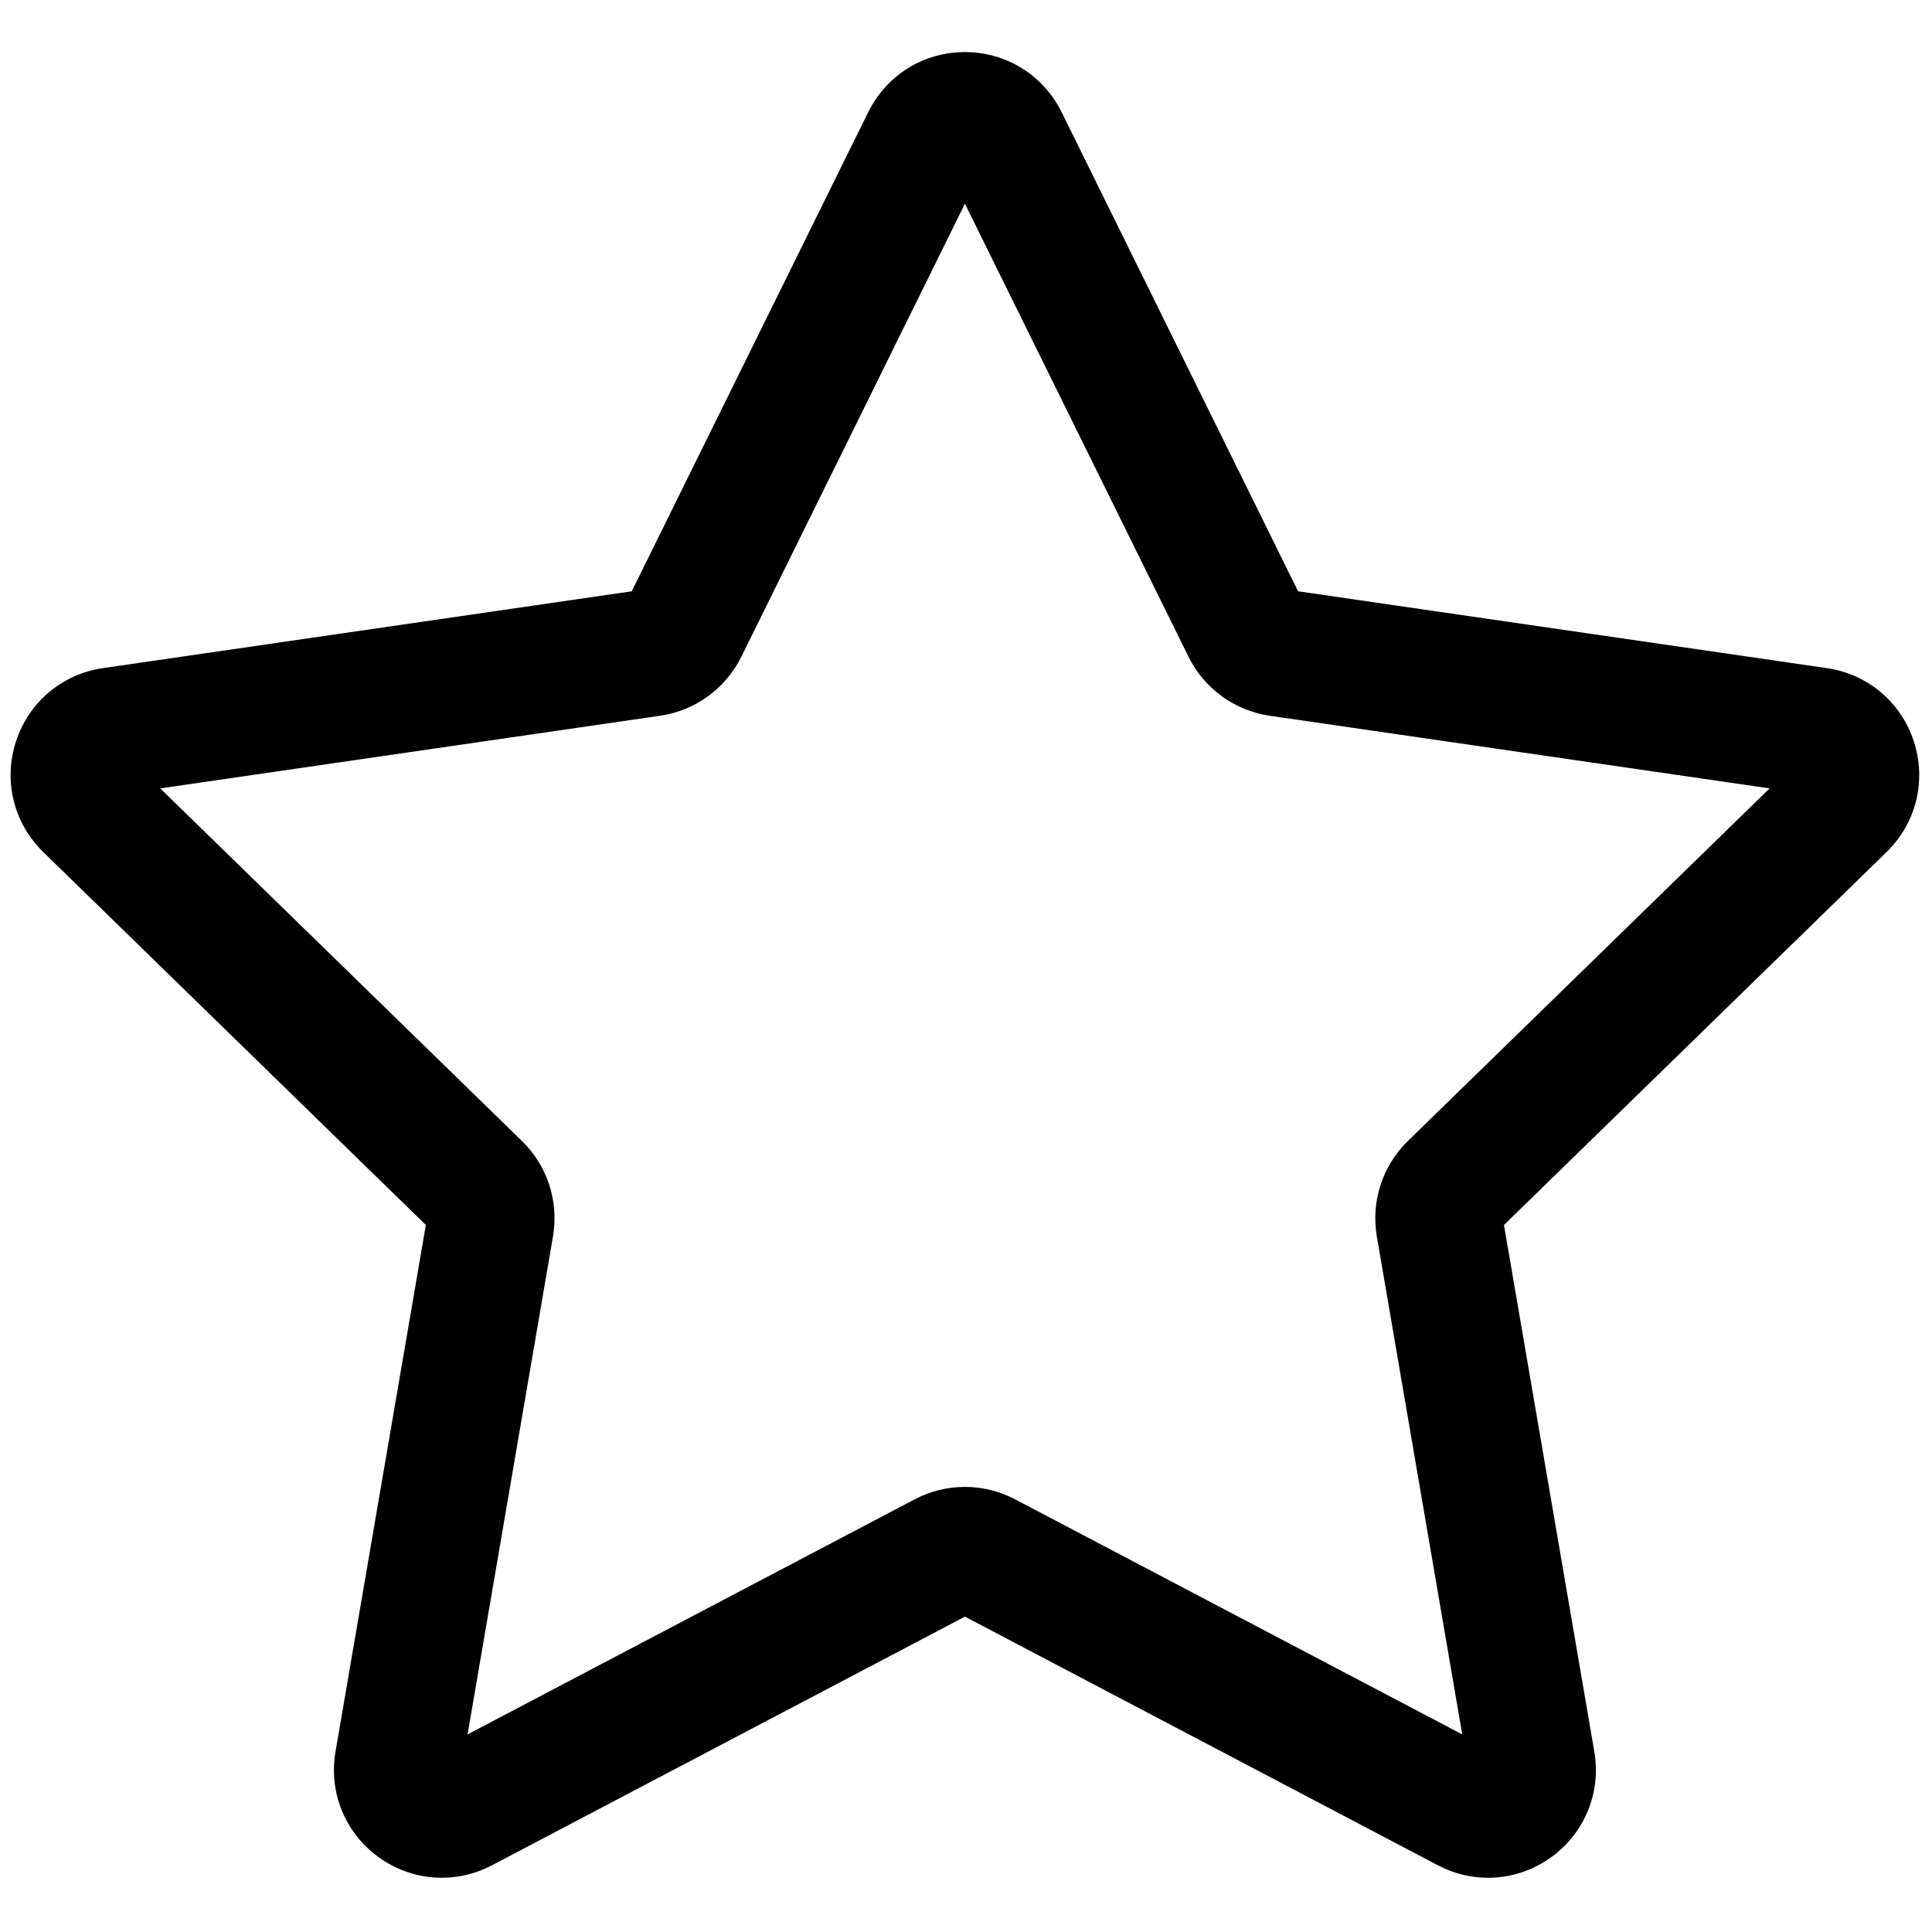
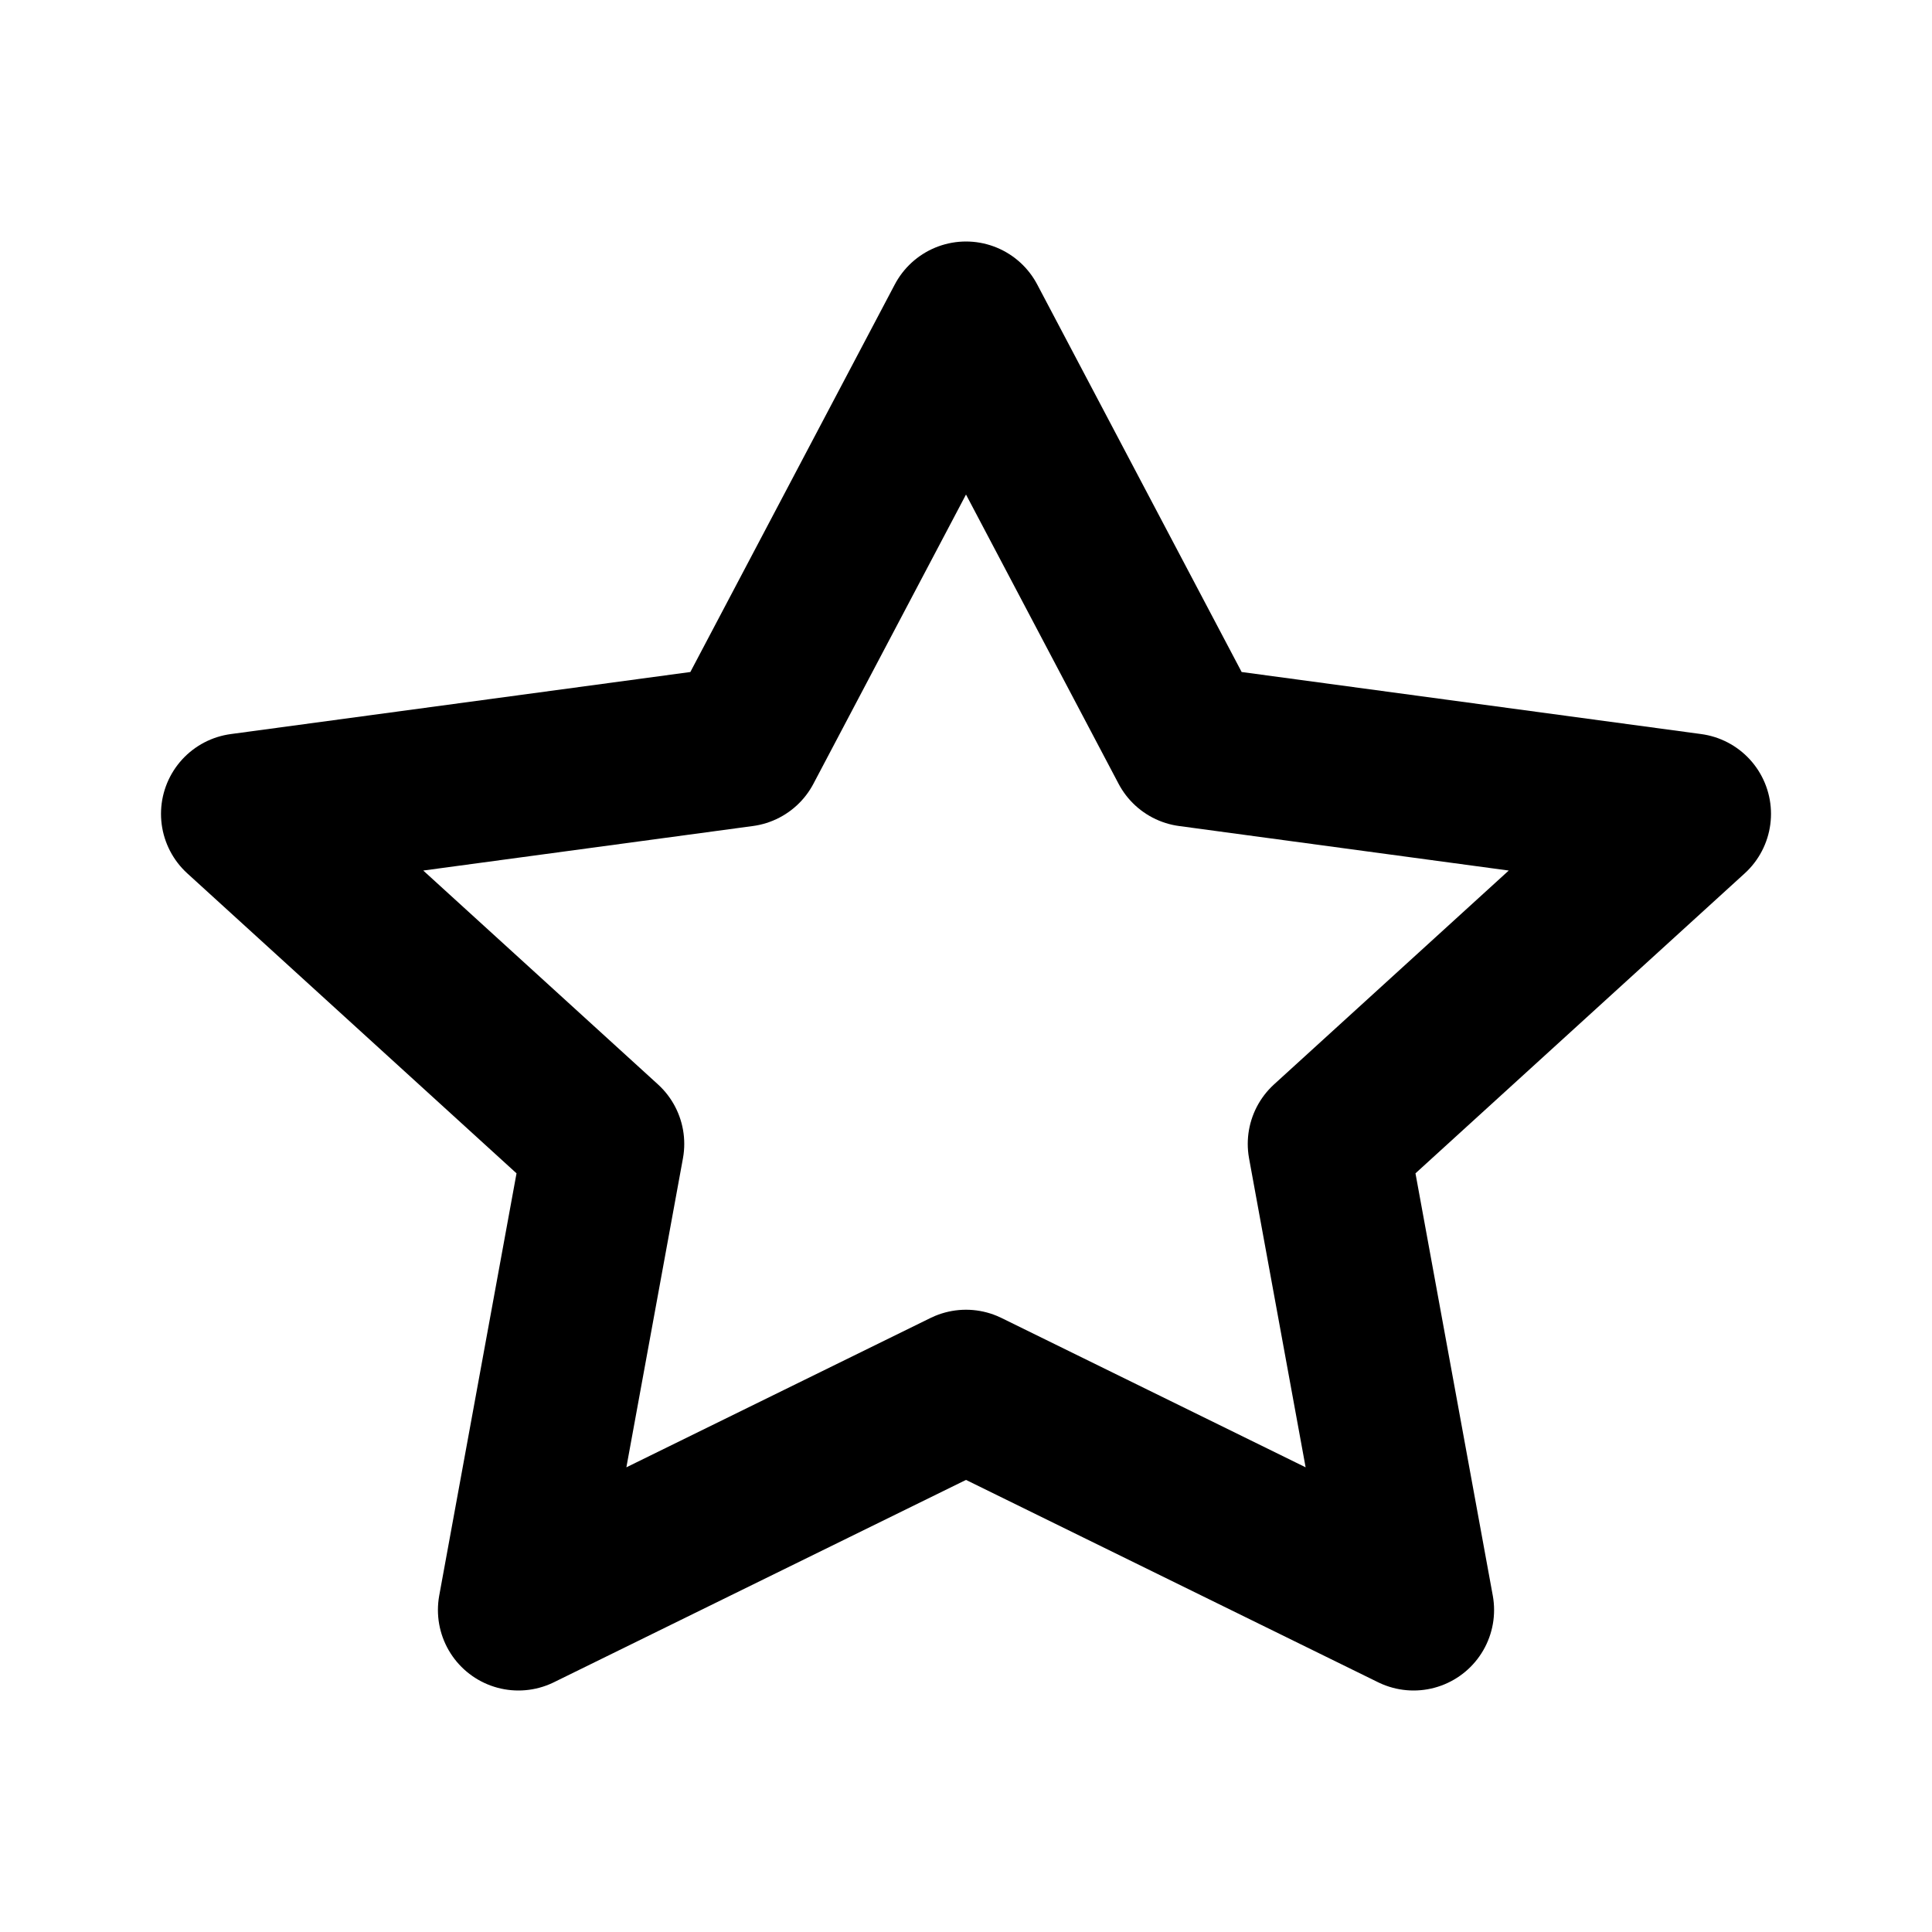
- <svg xmlns="http://www.w3.org/2000/svg" version="1.1" width="256" height="256" viewBox="0 0 256 256" xml:space="preserve">
-   <g style="stroke: currentColor; stroke-width: 0; stroke-dasharray: none; stroke-linecap: butt; stroke-linejoin: miter; stroke-miterlimit: 10; fill: currentColor; fill-rule: nonzero; opacity: 1;" transform="translate(1.406593 1.406593) scale(2.81 2.81)">
-     <path d="M 69.671 88.046 c -0.808 0 -1.62 -0.195 -2.37 -0.59 L 45 75.732 L 22.7 87.456 c -1.727 0.907 -3.779 0.757 -5.356 -0.388 c -1.577 -1.146 -2.352 -3.052 -2.023 -4.972 l 4.259 -24.832 L 1.539 39.678 c -1.396 -1.361 -1.889 -3.358 -1.287 -5.213 c 0.603 -1.854 2.176 -3.181 4.105 -3.461 l 24.932 -3.622 L 40.44 4.79 C 41.303 3.041 43.05 1.955 45 1.955 c 0 0 0 0 0.001 0 c 1.949 0 3.696 1.086 4.559 2.834 l 11.15 22.592 l 24.932 3.623 c 1.93 0.28 3.503 1.606 4.105 3.461 c 0.603 1.854 0.109 3.851 -1.287 5.213 L 70.419 57.264 l 4.26 24.832 c 0.329 1.921 -0.446 3.827 -2.023 4.972 C 71.764 87.717 70.721 88.046 69.671 88.046 z M 7.055 36.676 l 17.058 16.628 c 1.198 1.167 1.746 2.85 1.462 4.502 l -4.027 23.479 l 21.086 -11.086 c 1.481 -0.779 3.25 -0.779 4.732 0 l 21.085 11.086 l -4.027 -23.48 c -0.283 -1.649 0.264 -3.333 1.463 -4.501 l 17.058 -16.628 L 59.372 33.25 c -1.658 -0.242 -3.089 -1.282 -3.829 -2.783 L 45 9.106 L 34.457 30.468 c -0.74 1.5 -2.171 2.54 -3.827 2.782 L 7.055 36.676 z M 84.779 36.942 h 0.011 H 84.779 z M 44.18 7.444 c 0 0 0 0.001 0.001 0.002 L 44.18 7.444 C 44.18 7.445 44.18 7.445 44.18 7.444 z" style="stroke: none; stroke-width: 1; stroke-dasharray: none; stroke-linecap: butt; stroke-linejoin: miter; stroke-miterlimit: 10; fill: currentColor; fill-rule: nonzero; opacity: 1;" transform=" matrix(1 0 0 1 0 0) " stroke-linecap="round" />
-   </g>
+ <svg xmlns="http://www.w3.org/2000/svg" fill="currentColor" width="800px" height="800px" viewBox="0 0 24 24" id="star" data-name="Line Color" class="icon line-color">
+   <polygon id="primary" points="12 4 9.22 9.27 3 10.11 7.5 14.21 6.44 20 12 17.27 17.56 20 16.5 14.21 21 10.11 14.78 9.27 12 4" style="fill: none; stroke: currentColor; stroke-linecap: round; stroke-linejoin: round; stroke-width: 2;" />
</svg>
